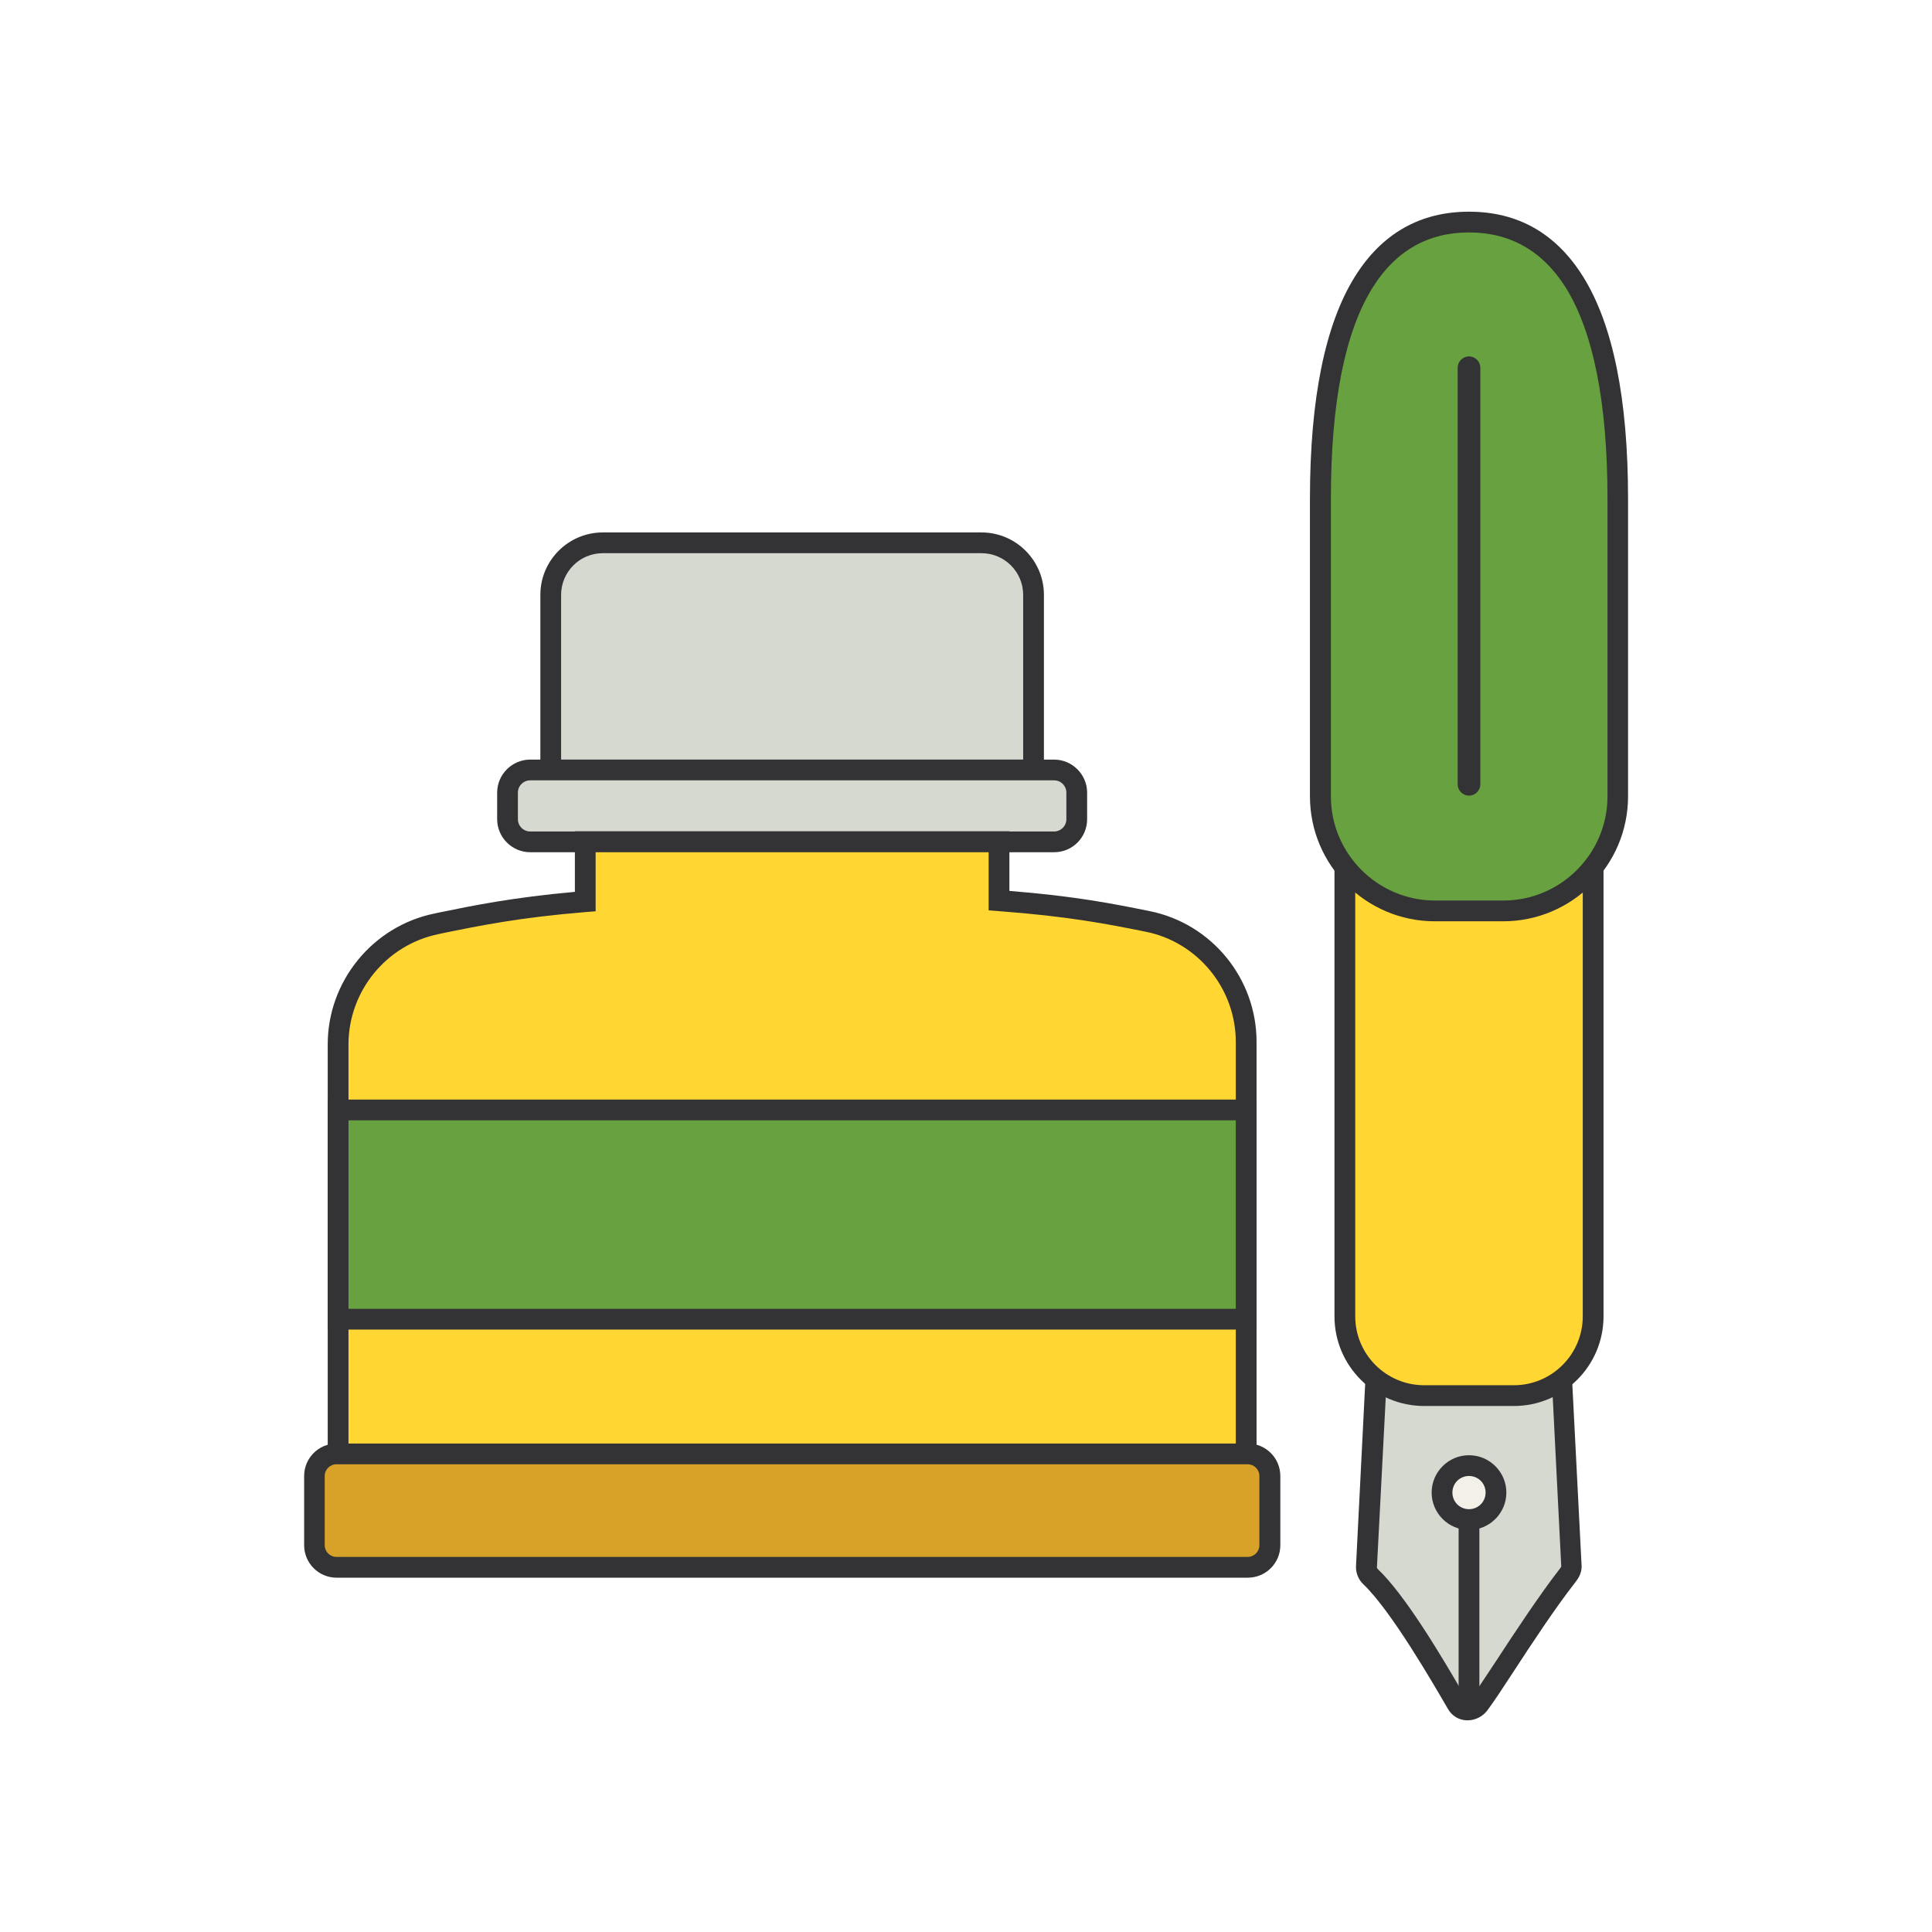
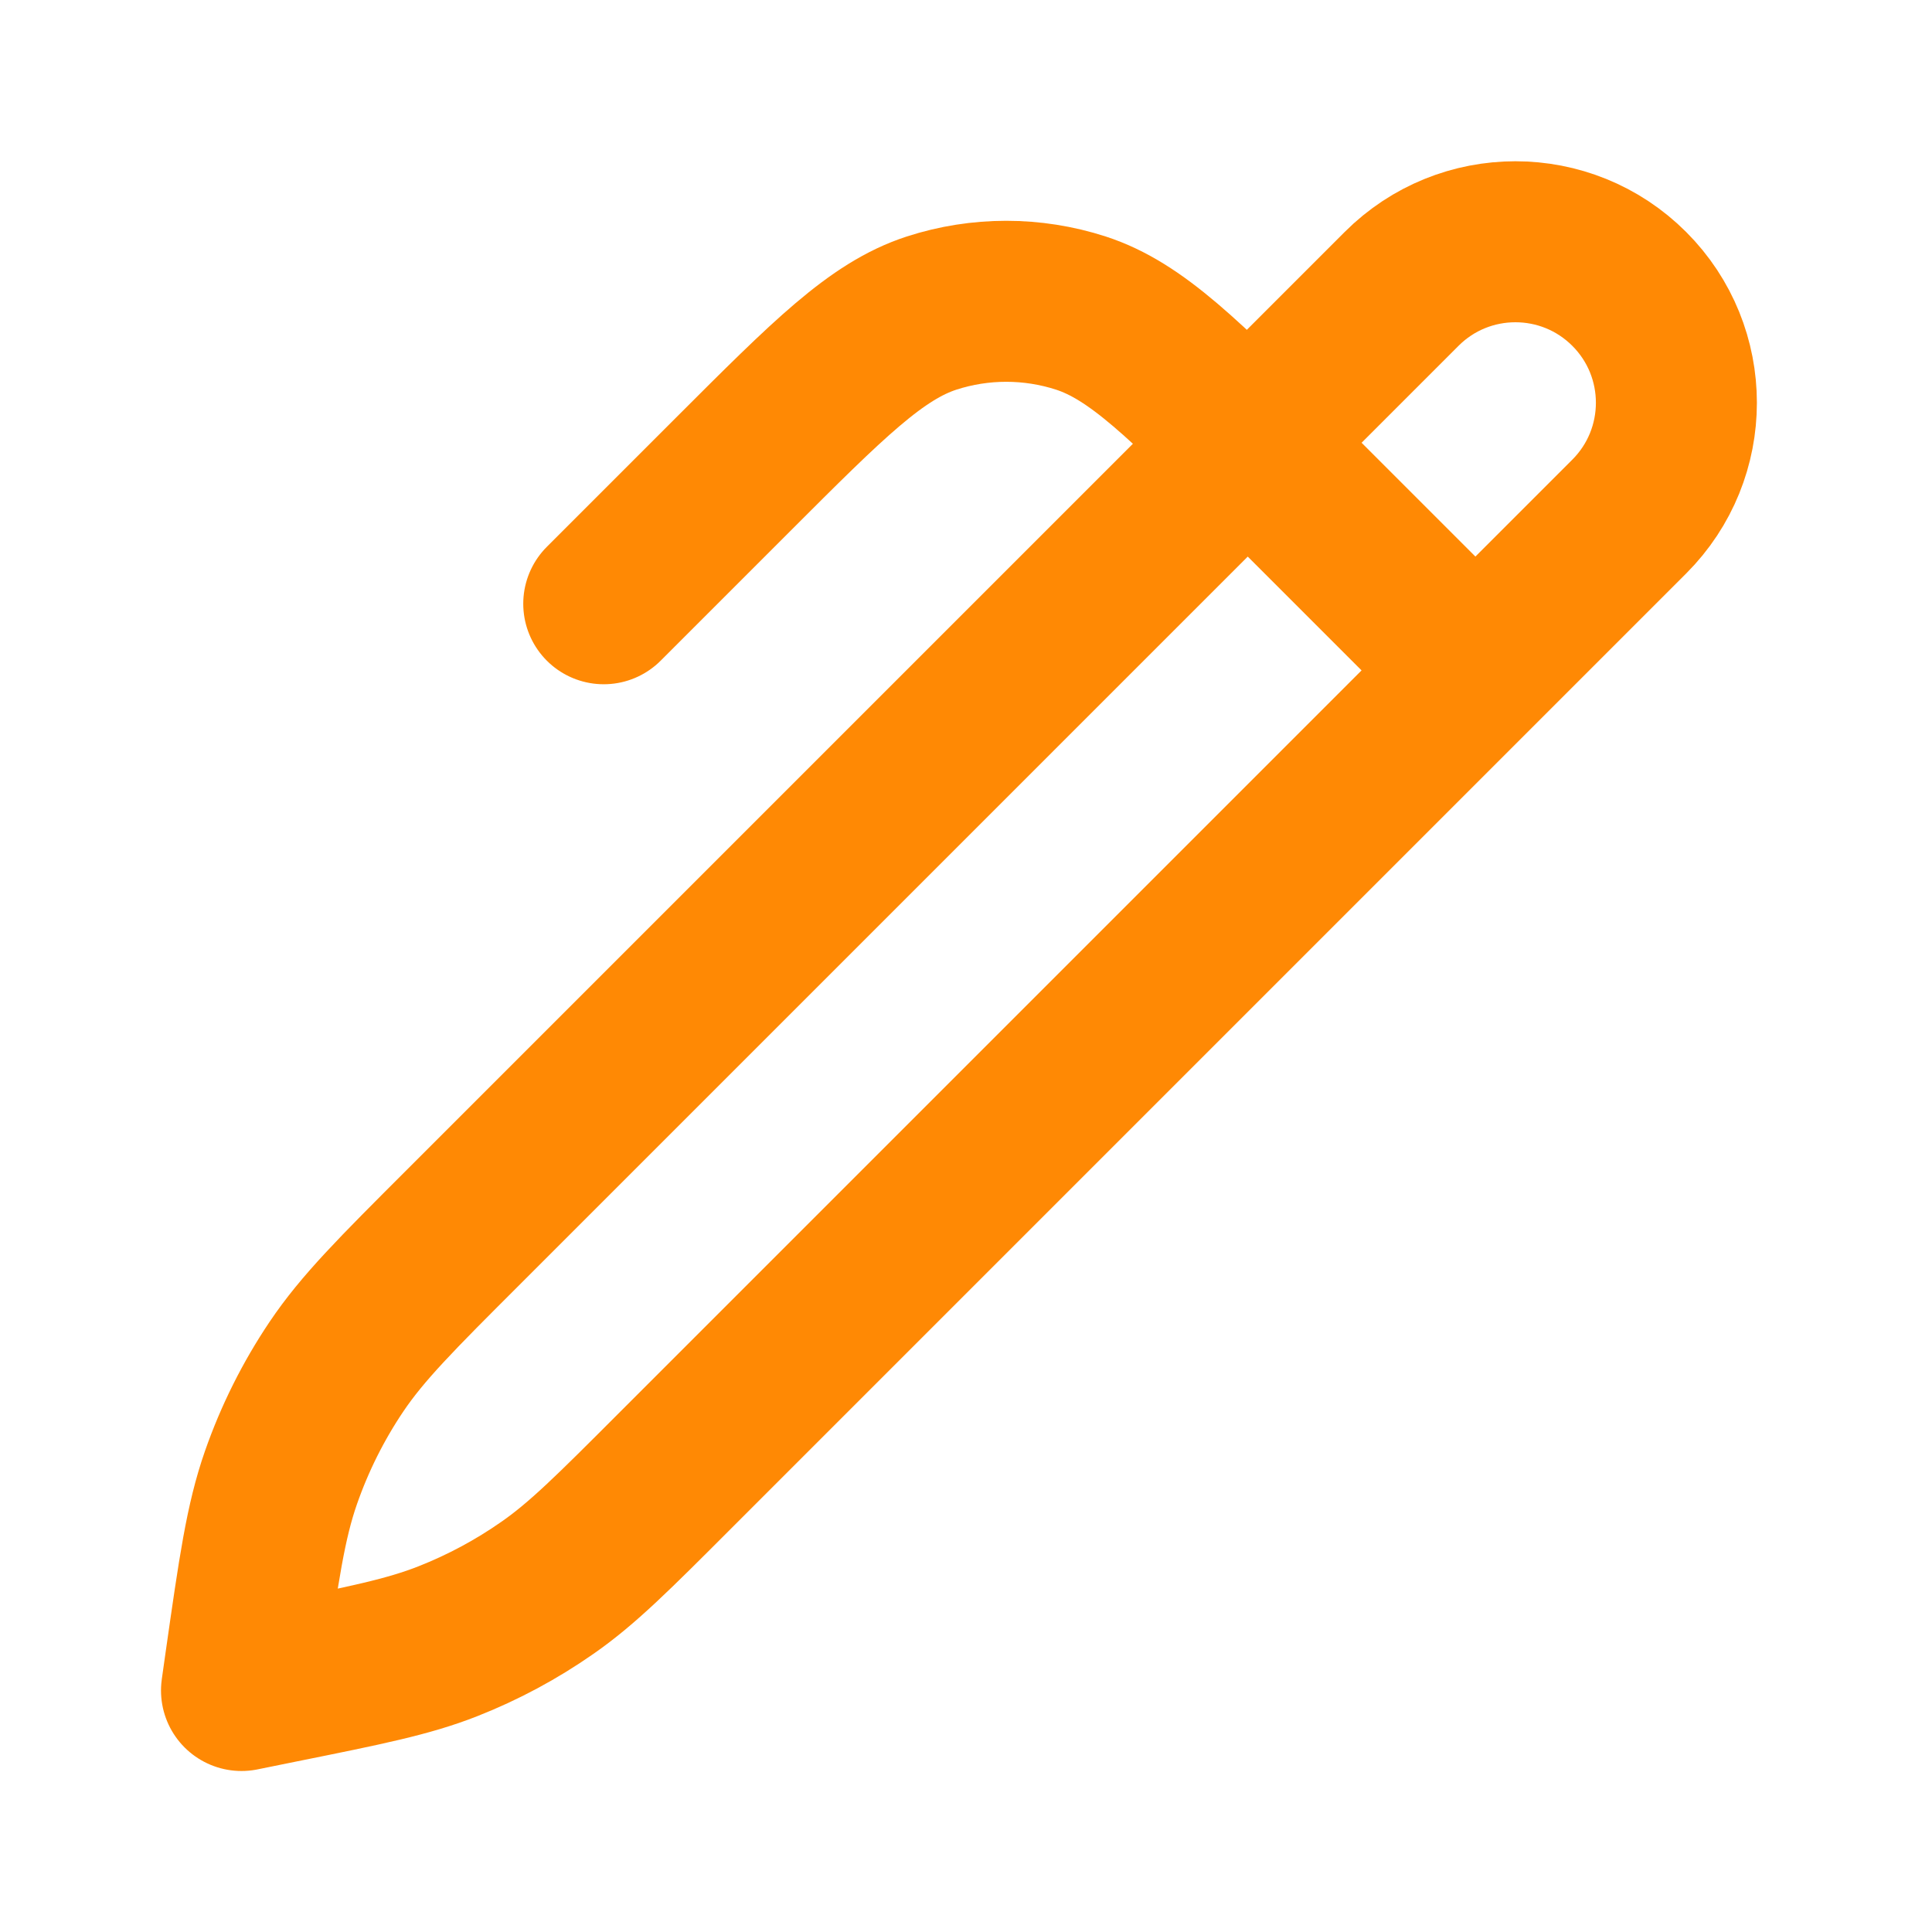
- <svg xmlns="http://www.w3.org/2000/svg" width="64px" height="64px" viewBox="0 0 1024 1024" class="icon" version="1.1" fill="#000000">
+ <svg xmlns="http://www.w3.org/2000/svg" width="64px" height="64px" viewBox="0 0 24 24" fill="none" stroke="#ff8904">
  <g id="SVGRepo_bgCarrier" stroke-width="0" />
  <g id="SVGRepo_tracerCarrier" stroke-linecap="round" stroke-linejoin="round" />
  <g id="SVGRepo_iconCarrier">
-     <path d="M547.8 408.1H291.9v-92.8c0-15.2 12.4-27.6 27.6-27.6h200.7c15.2 0 27.6 12.4 27.6 27.6v92.8z" fill="#D5D9CF" />
-     <path d="M553.3 413.6H286.4v-98.3c0-18.3 14.9-33.1 33.1-33.1h200.7c18.3 0 33.1 14.9 33.1 33.1v98.3z m-255.9-11h244.9v-87.3c0-12.2-9.9-22.1-22.1-22.1H319.5c-12.2 0-22.1 9.9-22.1 22.1v87.3z" fill="#333336" />
-     <path d="M558.7 446.2H281c-6.6 0-12-5.4-12-12v-14.1c0-6.6 5.4-12 12-12h277.7c6.6 0 12 5.4 12 12v14.1c0 6.6-5.4 12-12 12z" fill="#D5D9CF" />
-     <path d="M558.7 451.7H281c-9.6 0-17.5-7.9-17.5-17.5v-14.1c0-9.6 7.9-17.5 17.5-17.5h277.7c9.6 0 17.5 7.9 17.5 17.5v14.1c0 9.7-7.8 17.5-17.5 17.5zM281 413.6c-3.6 0-6.5 2.9-6.5 6.5v14.1c0 3.6 2.9 6.5 6.5 6.5h277.7c3.6 0 6.5-2.9 6.5-6.5v-14.1c0-3.6-2.9-6.5-6.5-6.5H281z" fill="#333336" />
-     <path d="M608.2 488.4c-20.7-4.2-41.2-8.2-78.7-11v-31.2H310.2v31.7c-36.8 3-57.6 7.4-78.9 11.8-30.4 6.2-52.1 32.9-52.1 63.9v232.8c0 11.9 9.7 21.6 21.6 21.6h438.1c11.9 0 21.6-9.7 21.6-21.6V552.3c0-31.1-21.9-57.8-52.3-63.9z" fill="#FFD632" />
-     <path d="M638.9 813.5H200.8c-14.9 0-27.1-12.1-27.1-27.1V553.5c0-33.4 23.8-62.6 56.5-69.3l1.8-0.4c19.5-4 39.6-8.1 72.7-11.1v-32.1H535v31.6c35 2.8 55 6.8 74.3 10.7 32.9 6.6 56.7 35.7 56.7 69.3v234.1c0 15-12.2 27.2-27.1 27.2zM315.7 451.7V483l-5.1 0.4c-35.4 2.9-56.3 7.2-76.4 11.3l-1.8 0.4c-27.7 5.7-47.7 30.3-47.7 58.5v232.8c0 8.9 7.2 16.1 16.1 16.1h438.1c8.9 0 16.1-7.2 16.1-16.1V552.3c0-28.3-20.1-53-47.9-58.5-19.9-4-40.5-8.1-78-10.9l-5.1-0.4v-30.8H315.7z" fill="#333336" />
-     <path d="M661.4 830.7h-483c-6.5 0-11.7-5.2-11.7-11.7v-36.7c0-6.5 5.2-11.7 11.7-11.7h483c6.5 0 11.7 5.2 11.7 11.7V819c0 6.5-5.3 11.7-11.7 11.7z" fill="#D8A128" />
-     <path d="M661.4 836.2h-483c-9.5 0-17.2-7.7-17.2-17.2v-36.7c0-9.5 7.7-17.2 17.2-17.2h483c9.5 0 17.2 7.7 17.2 17.2V819c0 9.5-7.7 17.2-17.2 17.2z m-483.1-60.1c-3.4 0-6.2 2.8-6.2 6.2V819c0 3.4 2.8 6.2 6.2 6.2h483c3.4 0 6.2-2.8 6.2-6.2v-36.7c0-3.4-2.8-6.2-6.2-6.2h-483z" fill="#333336" />
-     <path d="M179.2 588.3h481.3v110.9H179.2z" fill="#68A240" />
-     <path d="M666 704.7H173.7V582.8H666v121.9z m-481.3-11H655v-99.9H184.7v99.9z" fill="#333336" />
-     <path d="M826.5 703.2l6.5 127c0 2.1-1.3 3.8-2.6 5.4-16.2 20.7-37.5 55.4-45.9 67-3.2 4.5-9.5 5-12.3 0.2-8.5-14.7-30.7-53-45.8-67.3-1.4-1.3-2.2-3.2-2.2-5.1l6.5-127.3c0-3.9 3.1-7 7-7h81.7c4 0.1 7.1 3.3 7.1 7.1z" fill="#D5D9CF" />
-     <path d="M777.9 911.8h-0.7c-4.1-0.2-7.7-2.4-9.8-6.1-7.5-12.9-30.1-52.1-44.8-66-2.5-2.4-3.9-5.7-3.9-9.1v-0.3l6.4-127.2c0.1-6.8 5.7-12.4 12.5-12.4h81.7c6.9 0 12.4 5.5 12.5 12.4l6.5 127.2c0 4-2.2 6.9-3.7 8.8-10.3 13.2-22.7 32-32.6 47.2-5.4 8.3-10.1 15.4-13.2 19.6-2.5 3.7-6.6 5.9-10.9 5.9z m-48.1-81.1c0 0.4 0.2 0.7 0.5 1 14.2 13.4 33.5 45.5 46.7 68.5 0.3 0.6 0.6 0.6 0.9 0.6 0.6 0 1.5-0.4 2.2-1.3 2.9-4 7.5-11.1 12.9-19.2 10-15.3 22.6-34.4 33.1-48 0.4-0.6 1.3-1.6 1.4-2l-6.4-127c0-0.8-0.7-1.5-1.5-1.5h-81.7c-0.8 0-1.5 0.7-1.5 1.5v0.3l-6.6 127.1z" fill="#333336" />
-     <path d="M802.4 739.7h-47.6c-23.2 0-42-18.8-42-42V335.6h131.6v362.1c0 23.2-18.8 42-42 42z" fill="#FFD632" />
-     <path d="M802.4 745.2h-47.6c-26.2 0-47.5-21.3-47.5-47.5V330.1h142.6v367.6c0 26.2-21.3 47.5-47.5 47.5z m-84.1-404.1v356.6c0 20.1 16.4 36.5 36.5 36.5h47.6c20.1 0 36.5-16.4 36.5-36.5V341.1H718.3z" fill="#333336" />
-     <path d="M857.4 264.3c0-110.9-35.3-146.6-78.8-146.6s-78.8 35.7-78.8 146.6v157.8c0 33.5 27.2 60.7 60.7 60.7h36.2c33.5 0 60.7-27.2 60.7-60.7V264.3z" fill="#68A240" />
-     <path d="M796.7 488.3h-36.2c-36.5 0-66.2-29.7-66.2-66.2V264.3c0-52.8 8-92.4 23.9-117.8 14.2-22.7 34.5-34.3 60.4-34.3s46.1 11.5 60.4 34.3c15.9 25.4 23.9 65 23.9 117.8v157.8c0 36.5-29.7 66.2-66.2 66.2z m-18.1-365.1c-21.8 0-38.9 9.8-51 29.1-14.8 23.6-22.2 61.2-22.2 112v157.8c0 30.4 24.8 55.2 55.2 55.2h36.2c30.4 0 55.2-24.8 55.2-55.2V264.3c0-50.7-7.5-88.4-22.2-112-12.2-19.3-29.4-29.1-51.2-29.1z" fill="#333336" />
-     <path d="M778.6 791.1m-14.3 0a14.3 14.3 0 1 0 28.6 0 14.3 14.3 0 1 0-28.6 0Z" fill="#F2F0E7" />
-     <path d="M778.6 810.9c-10.9 0-19.8-8.9-19.8-19.8s8.9-19.8 19.8-19.8 19.8 8.9 19.8 19.8-8.9 19.8-19.8 19.8z m0-28.6c-4.9 0-8.8 3.9-8.8 8.8s3.9 8.8 8.8 8.8 8.8-3.9 8.8-8.8-3.9-8.8-8.8-8.8z" fill="#333336" />
-     <path d="M773.1 805.4h11v97.5h-11z" fill="#333336" />
-     <path d="M778.6 421.7c-3.3 0-6-2.7-6-6V194.9c0-3.3 2.7-6 6-6s6 2.7 6 6v220.8c0 3.3-2.7 6-6 6z" fill="#333336" />
+     <path d="M18.328 8.328L15.894 5.894C14.706 4.706 14.112 4.112 13.427 3.889C12.824 3.694 12.175 3.694 11.573 3.889C10.888 4.112 10.294 4.706 9.106 5.894L7.5 7.5M3 21L3.047 20.668C3.215 19.492 3.299 18.904 3.49 18.356C3.66 17.869 3.891 17.406 4.179 16.978C4.503 16.496 4.923 16.076 5.763 15.237L17.411 3.589C18.192 2.808 19.458 2.808 20.239 3.589C21.02 4.37 21.02 5.636 20.239 6.417L8.377 18.279C7.616 19.041 7.235 19.422 6.801 19.724C6.416 19.993 6.001 20.216 5.564 20.388C5.072 20.582 4.544 20.688 3.488 20.901L3 21Z" stroke="#ff8904" stroke-width="2" stroke-linecap="round" stroke-linejoin="round" />
  </g>
</svg>
